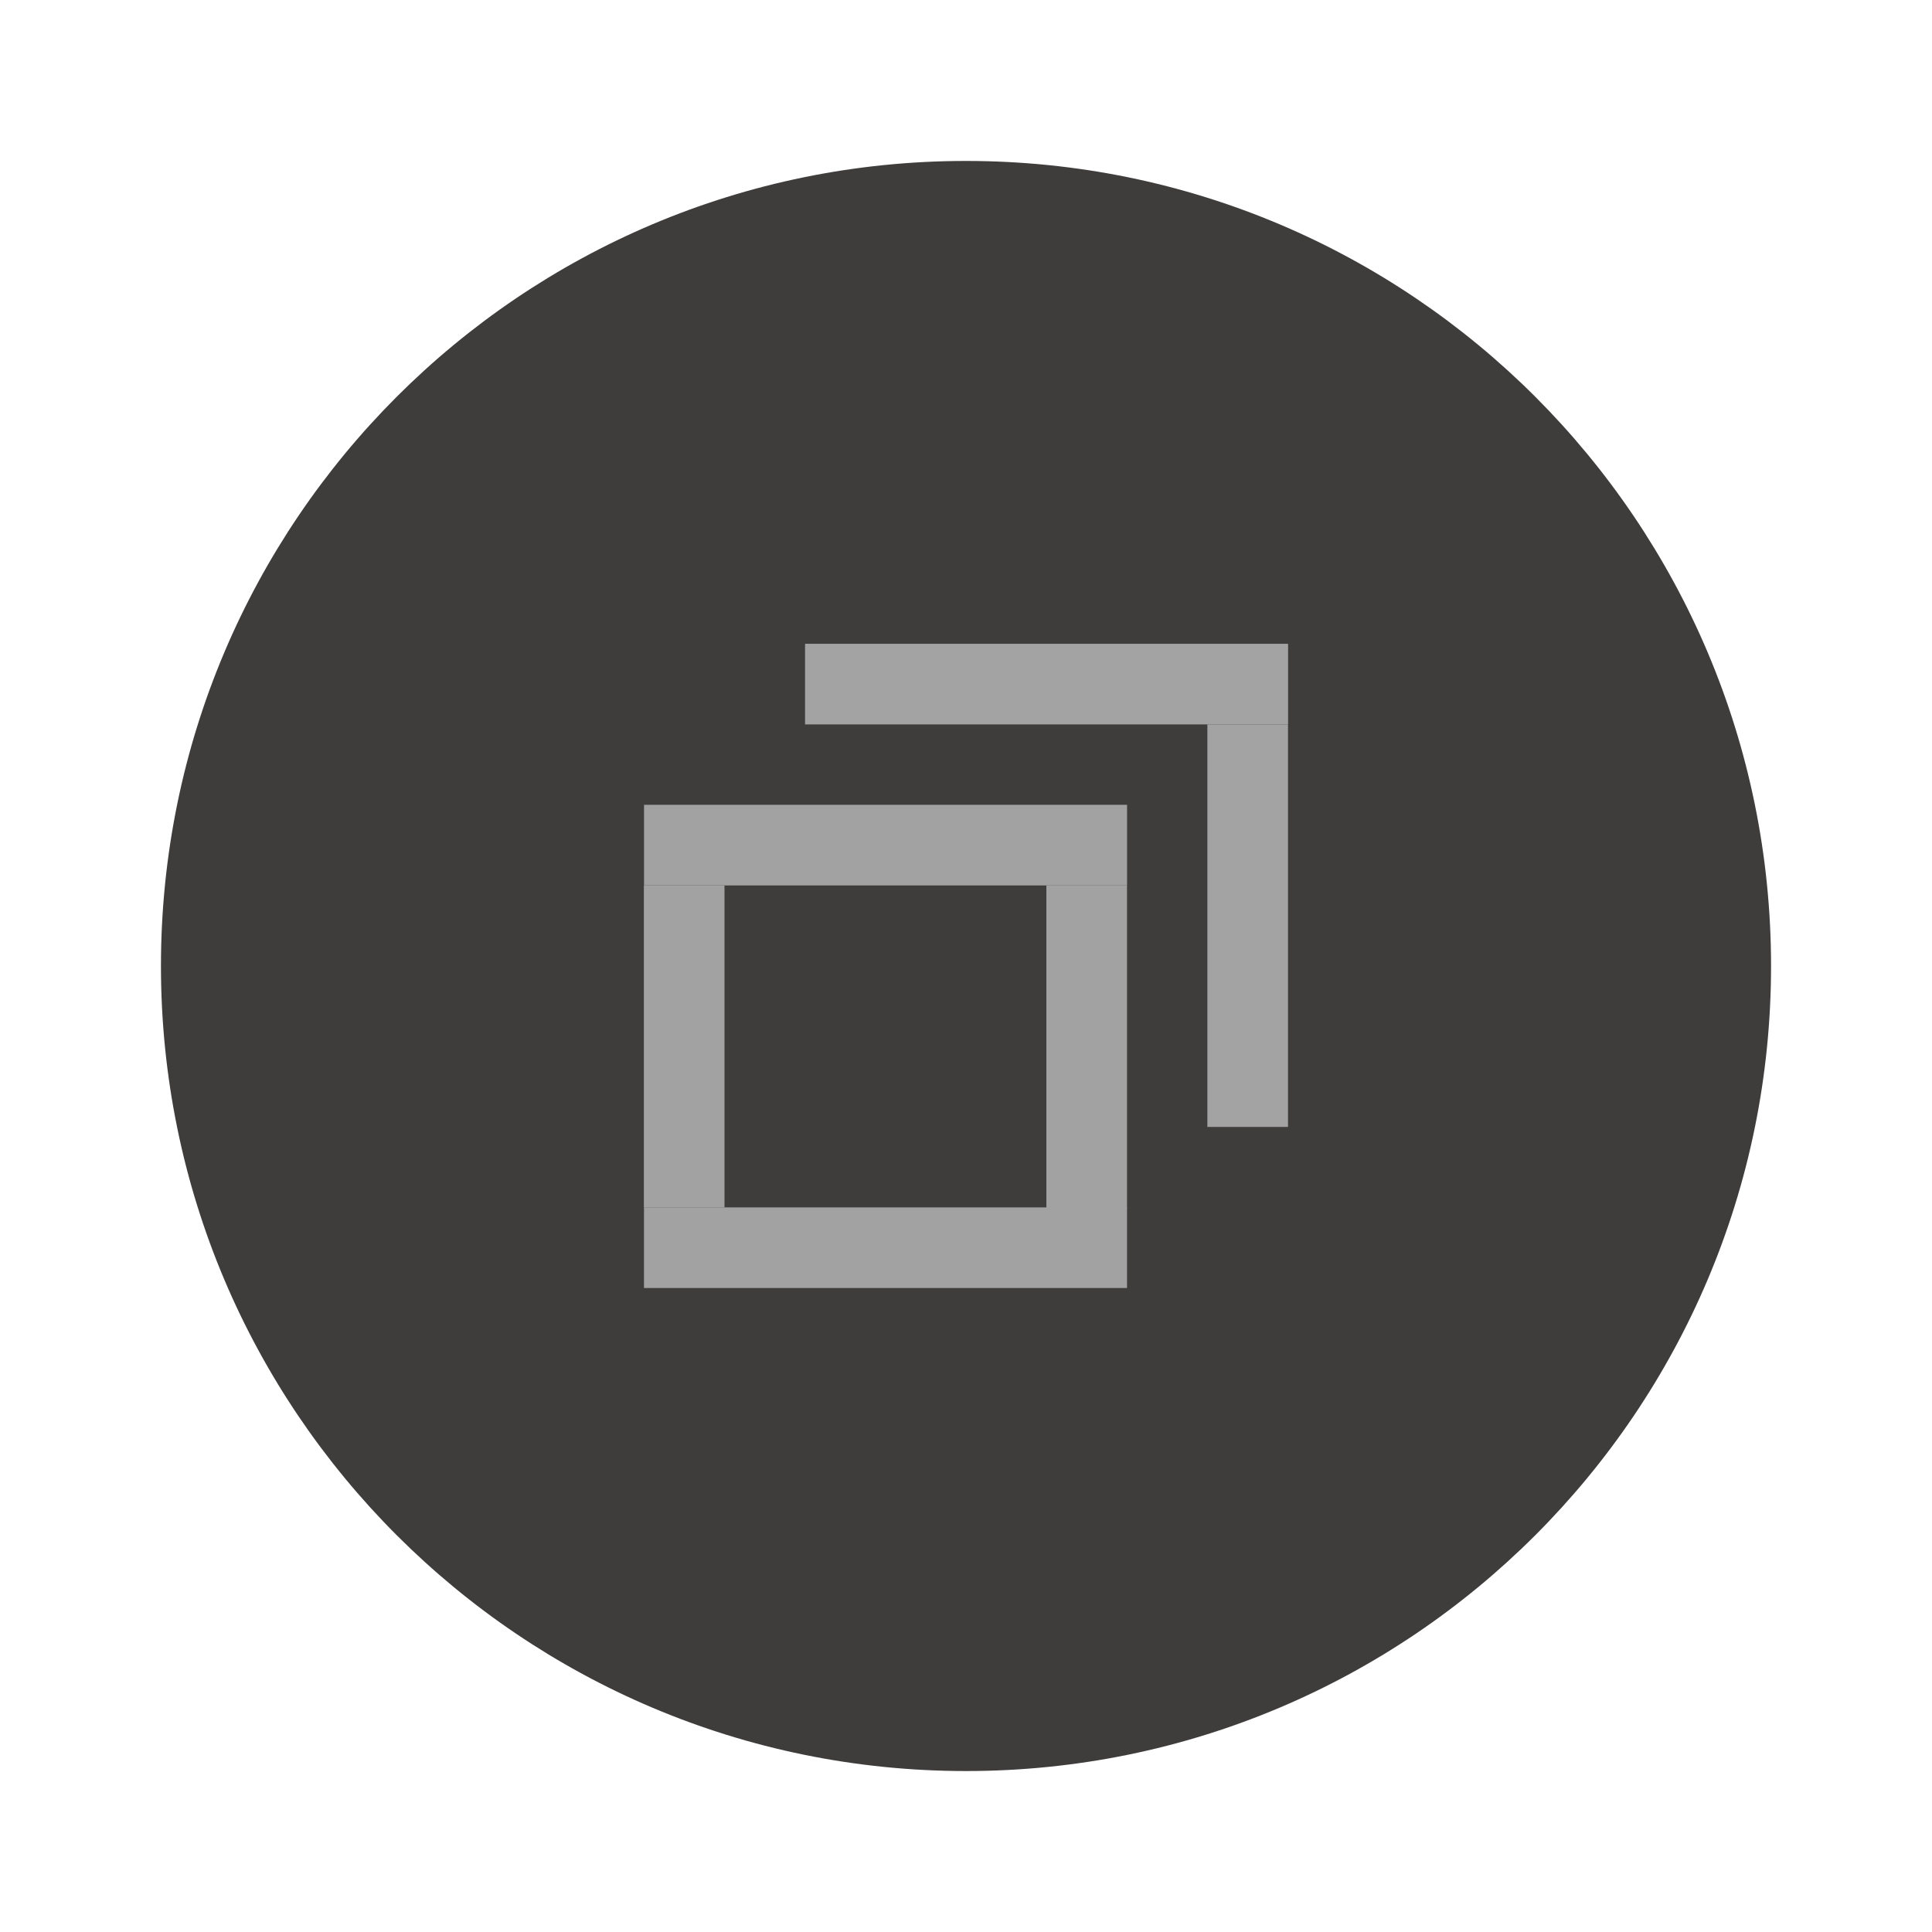
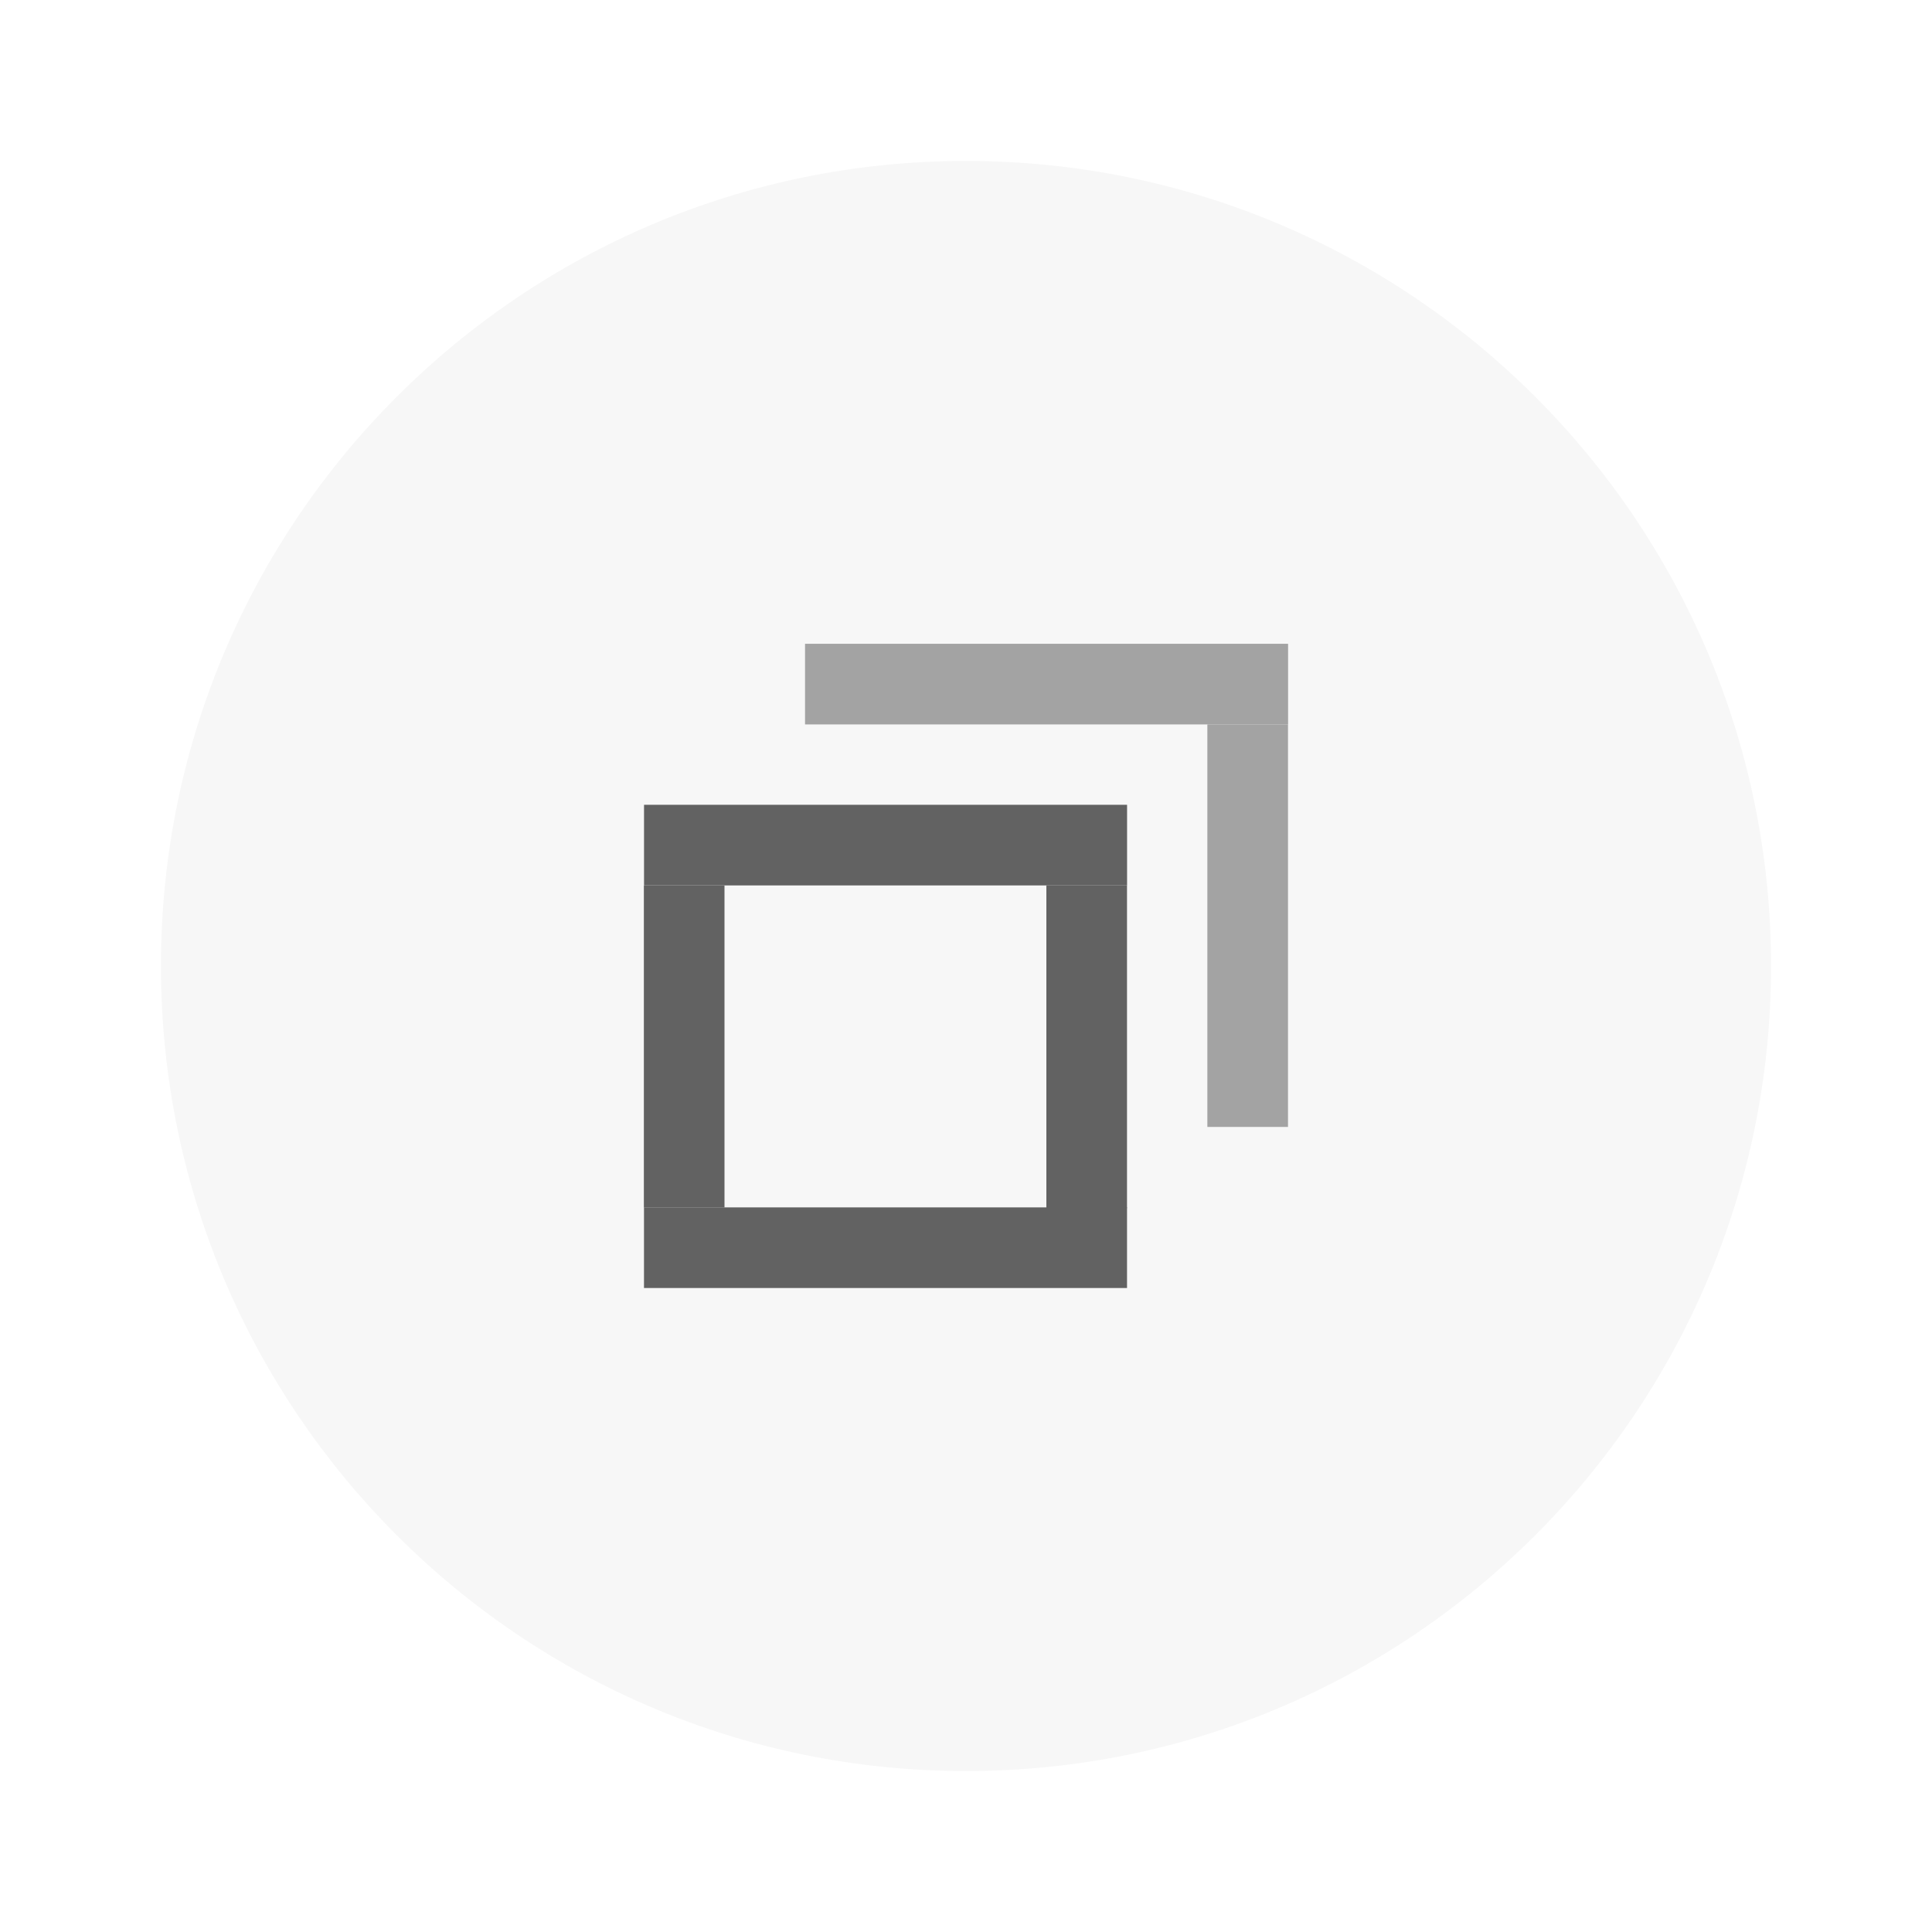
<svg xmlns="http://www.w3.org/2000/svg" width="24" height="24" version="1.1" viewBox="0 0 6.35 6.35" id="svg5275">
  <defs id="defs5279" />
  <g transform="translate(0,-290.915)" id="g5273">
-     <circle cx="3.175" cy="294.09" r="2.646" id="circle5255" style="fill:#3F3C3C;stroke-width:0.661" />
+     <circle cx="3.175" cy="294.09" r="2.646" id="circle5255" style="fill:#F7F7F7;stroke-width:0.661" />
    <g id="g303">
-       <rect transform="matrix(0,-1.000005,0.6000026,0,-123.0979,88.36736)" x="-206.78" y="208.69" width="0.265" height="2.646" id="rect5257" style="fill:#A3A2A2;stroke-width:0.197" />
+       <rect transform="matrix(0,-1.000005,0.6000026,0,-123.0979,88.36736)" x="-206.78" y="208.69" width="0.265" height="2.646" id="rect5257" style="fill:#626262;stroke-width:0.197" />
      <g transform="matrix(-0.7071238,-0.2834184,0.7071238,-0.2834184,-203.0808,378.5276)" id="g5263">
-         <rect transform="rotate(-45)" x="-206.78" y="208.68" width="0.265" height="2.646" id="rect5261" style="fill:#A3A2A2;stroke-width:0.197" />
+         <rect transform="rotate(-45)" x="-206.78" y="208.68" width="0.265" height="2.646" id="rect5261" style="fill:#626262;stroke-width:0.197" />
      </g>
      <g transform="matrix(-0.70711,-0.2828466,0.70711,-0.2828466,-204.3997,378.3609)" id="g5267">
-         <rect transform="rotate(-45)" x="-206.78" y="208.69" width="0.265" height="2.646" id="rect5265" style="fill:#A3A2A2;stroke-width:0.197" />
+         <rect transform="rotate(-45)" x="-206.78" y="208.69" width="0.265" height="2.646" id="rect5265" style="fill:#626262;stroke-width:0.197" />
      </g>
      <g transform="matrix(0.4242694,-0.70711,0.4242694,0.70711,-123.0892,87.03823)" id="g5271">
-         <rect transform="rotate(-45)" x="-206.786" y="208.674" width="0.265" height="2.646" id="rect5269" style="fill:#A3A2A2;stroke-width:0.197" />
+         <rect transform="rotate(-45)" x="-206.786" y="208.674" width="0.265" height="2.646" id="rect5269" style="fill:#626262;stroke-width:0.197" />
      </g>
      <g id="right-edge" transform="matrix(1,0,0,0.9953186,-3.8027428e-6,2.695939)">
        <g transform="matrix(-0.70711,-0.3552207,0.70711,-0.3552207,-202.5476,398.1281)" id="g5263-3">
          <rect transform="rotate(-45)" x="-206.78" y="208.68" width="0.265" height="2.646" id="rect5261-6" style="fill:#a3a3a3;stroke-width:0.197" />
        </g>
      </g>
      <g transform="matrix(0.4242694,-0.70711,0.4242694,0.70711,-122.56,86.50906)" id="top-edge">
        <rect transform="rotate(-45)" x="-206.786" y="208.674" width="0.265" height="2.646" id="rect5269-5" style="fill:#a3a3a3;stroke-width:0.197" />
      </g>
    </g>
  </g>
</svg>
